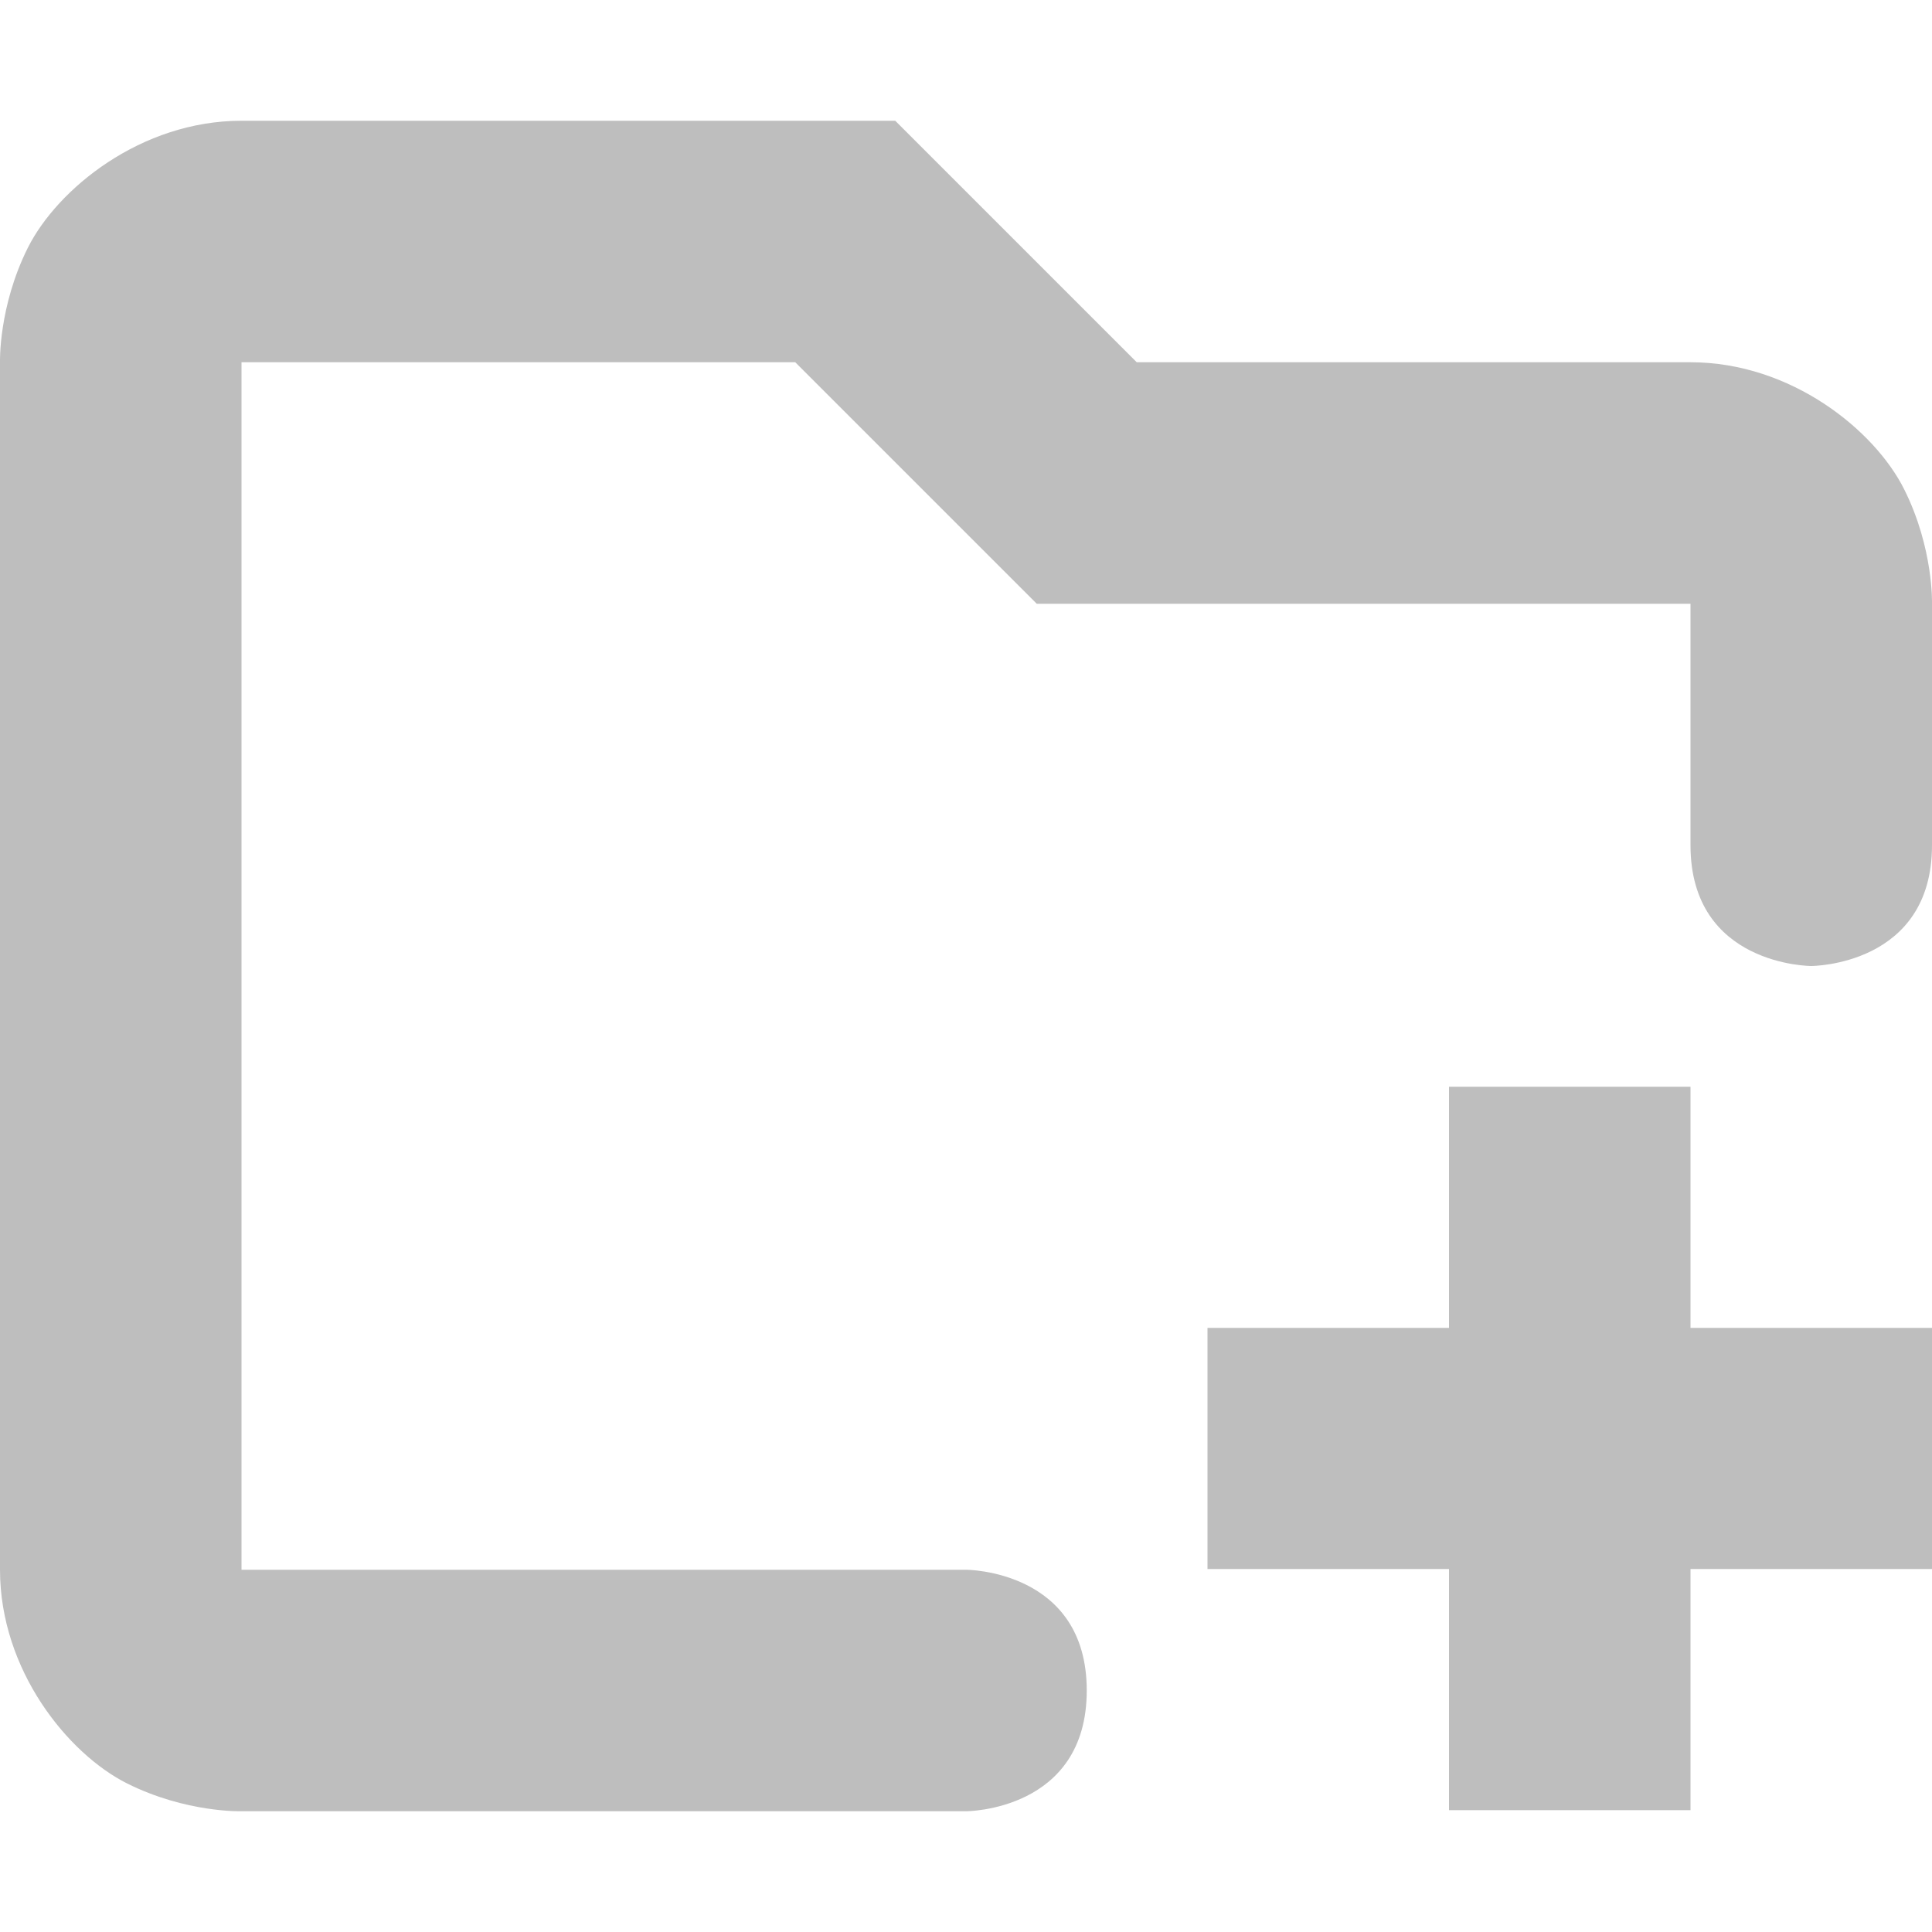
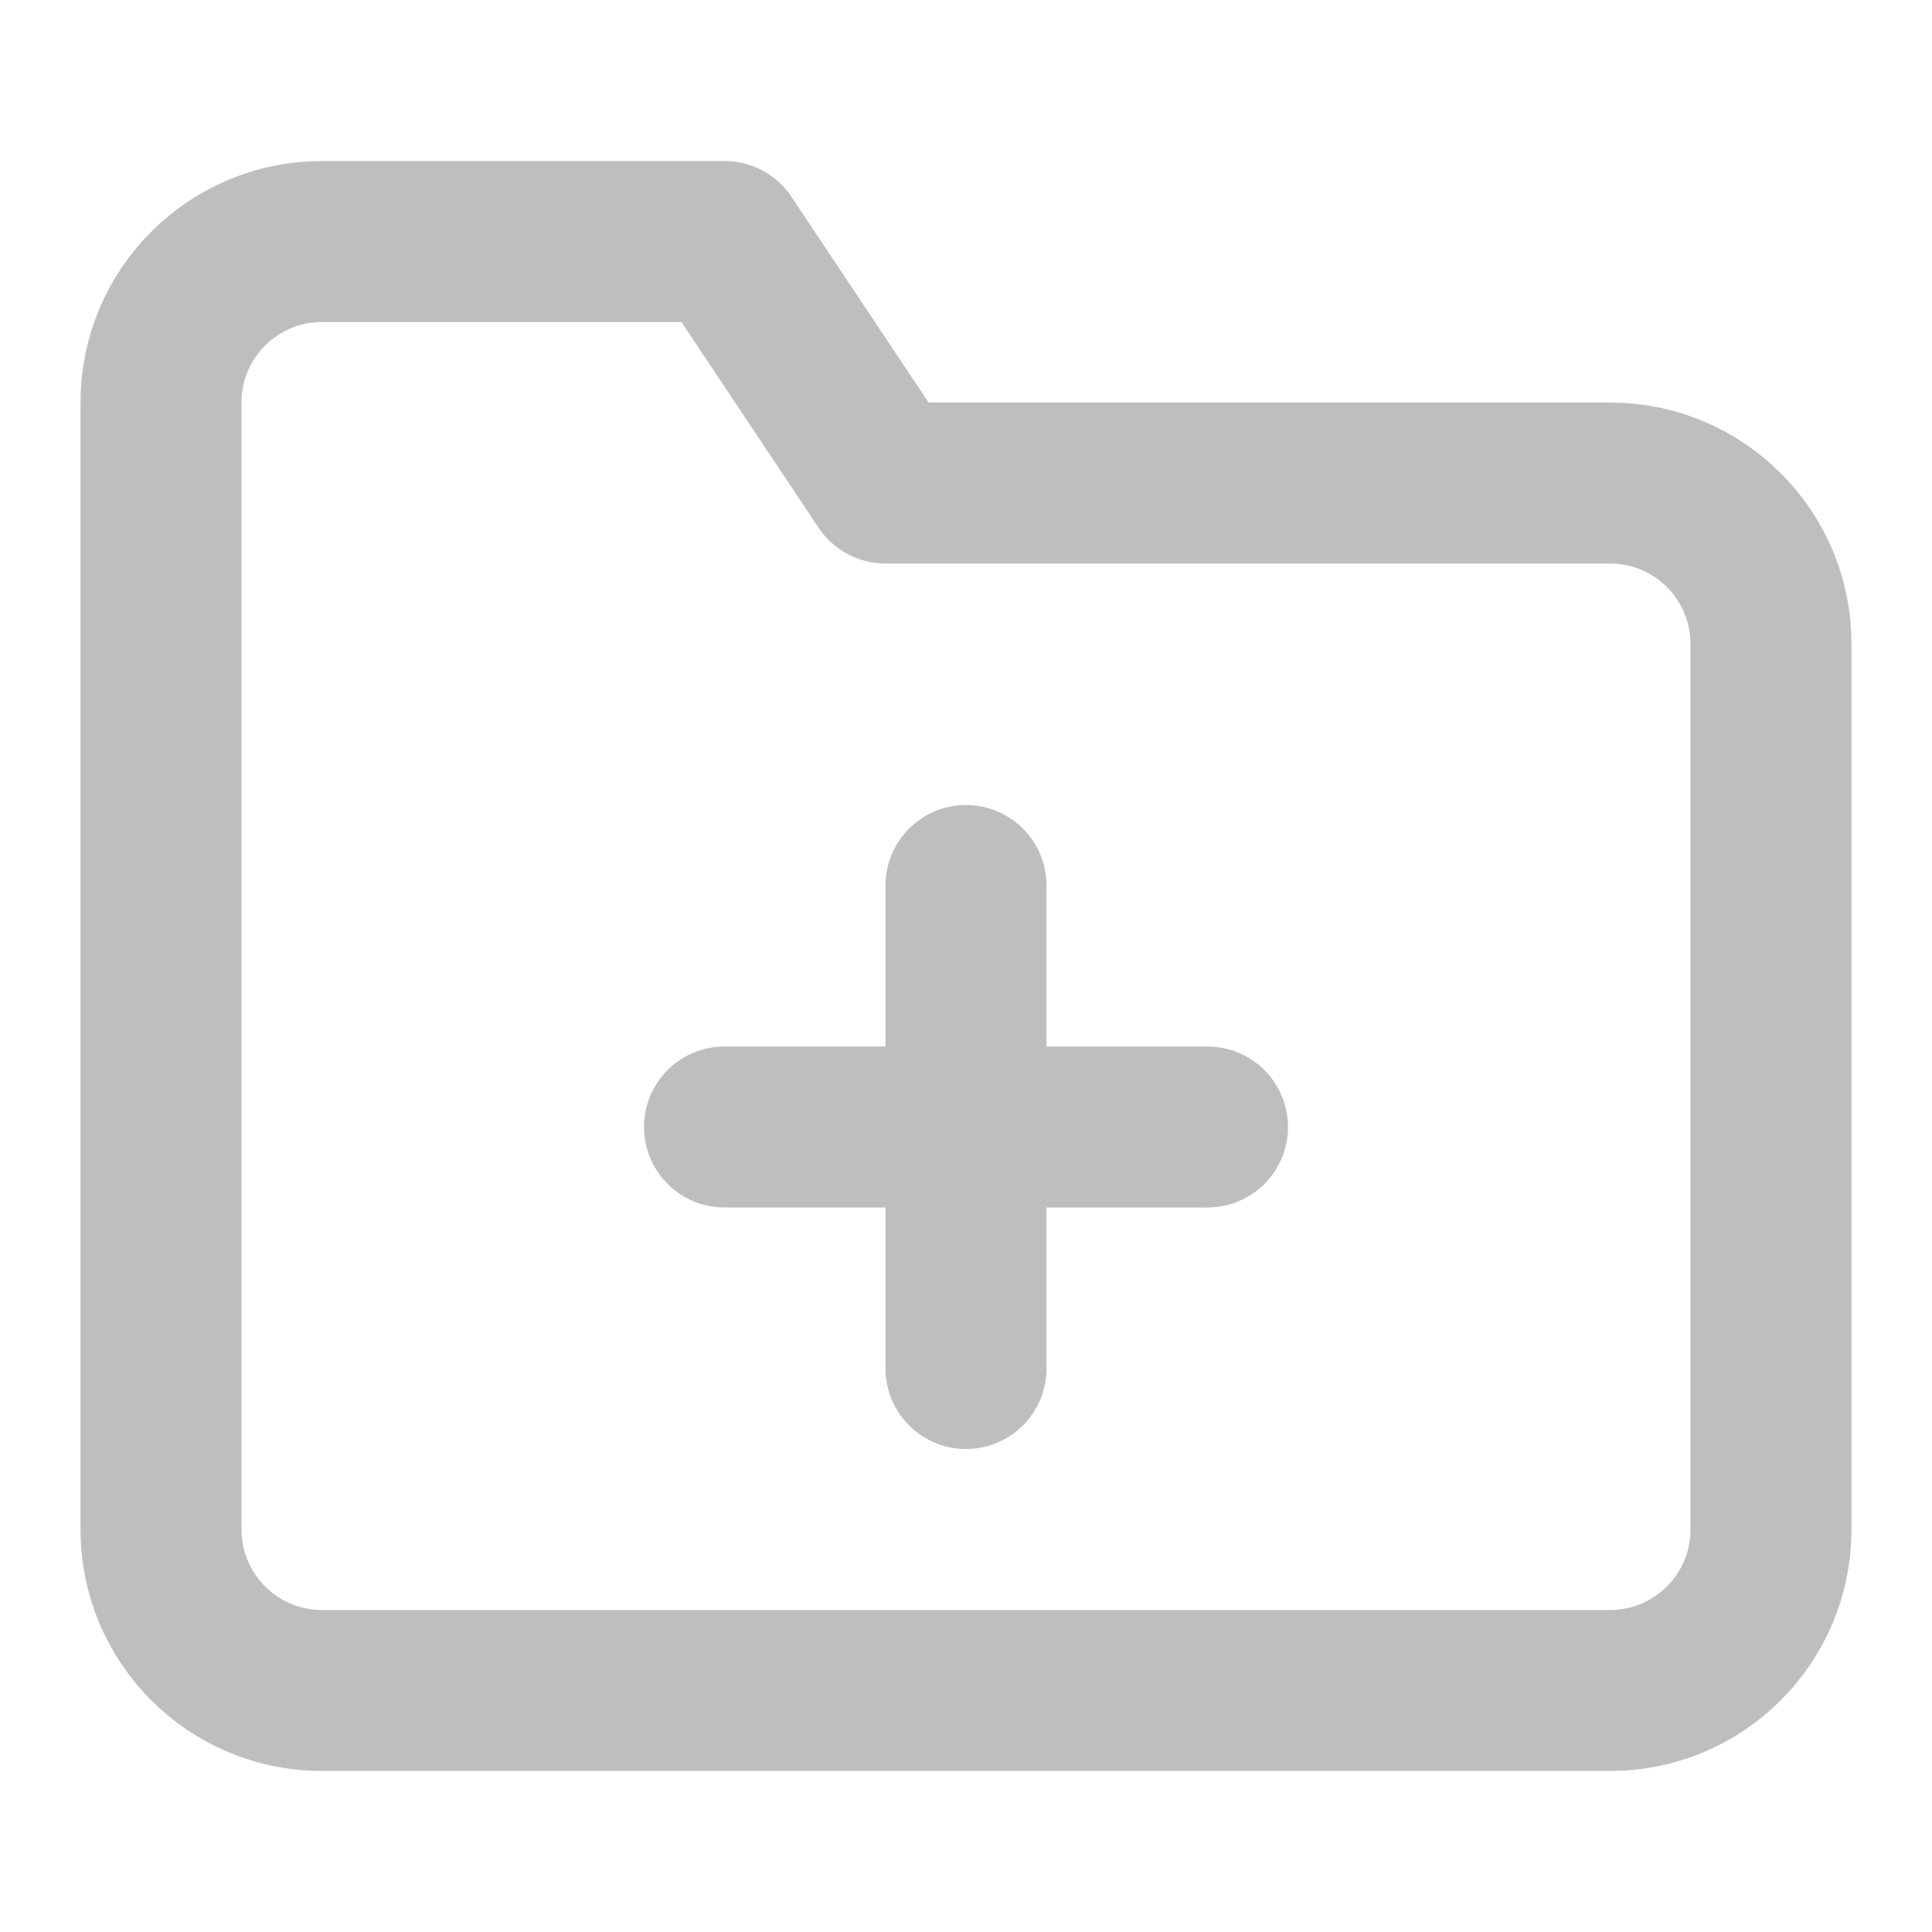
- <svg xmlns="http://www.w3.org/2000/svg" id="svg7384" width="16" height="16" version="1.1" viewBox="0 0 16 16">
-   <g id="layer12" transform="translate(-301 -727)">
-     <path id="path7307" d="m313 736v1.997h-2v1.997h2v1.997h2v-1.997h2v-1.997h-2v-1.997z" style="fill:#bebebe" />
-     <path id="path9166-8" d="m303 728c-0.833 0-1.525 0.564-1.77 1.053-0.244 0.489-0.23 0.947-0.23 0.947v10c0 0.833 0.564 1.525 1.053 1.77 0.489 0.244 0.947 0.23 0.947 0.23h6s1 0 1-1-1-1-1-1h-6v-10h4.586l2 2h5.414v2c0 1 1 1 1 1s1 0 1-1v-2s0.014-0.459-0.23-0.947c-0.244-0.489-0.936-1.053-1.77-1.053h-4.586l-2-2z" style="color-rendering:auto;color:#000000;dominant-baseline:auto;fill-rule:evenodd;fill:#bebebe;font-feature-settings:normal;font-variant-alternates:normal;font-variant-caps:normal;font-variant-ligatures:normal;font-variant-numeric:normal;font-variant-position:normal;image-rendering:auto;isolation:auto;mix-blend-mode:normal;shape-padding:0;shape-rendering:auto;solid-color:#000000;text-decoration-color:#000000;text-decoration-line:none;text-decoration-style:solid;text-indent:0;text-orientation:mixed;text-transform:none;white-space:normal" />
-   </g>
+ <svg xmlns="http://www.w3.org/2000/svg" width="24" height="24" viewBox="0 0 24 24" fill="none" stroke="#bebebe" stroke-width="2" stroke-linecap="round" stroke-linejoin="round" class="feather feather-folder-plus">
+   <path d="M22 19a2 2 0 0 1-2 2H4a2 2 0 0 1-2-2V5a2 2 0 0 1 2-2h5l2 3h9a2 2 0 0 1 2 2z" />
+   <line x1="12" y1="11" x2="12" y2="17" />
+   <line x1="9" y1="14" x2="15" y2="14" />
</svg>
